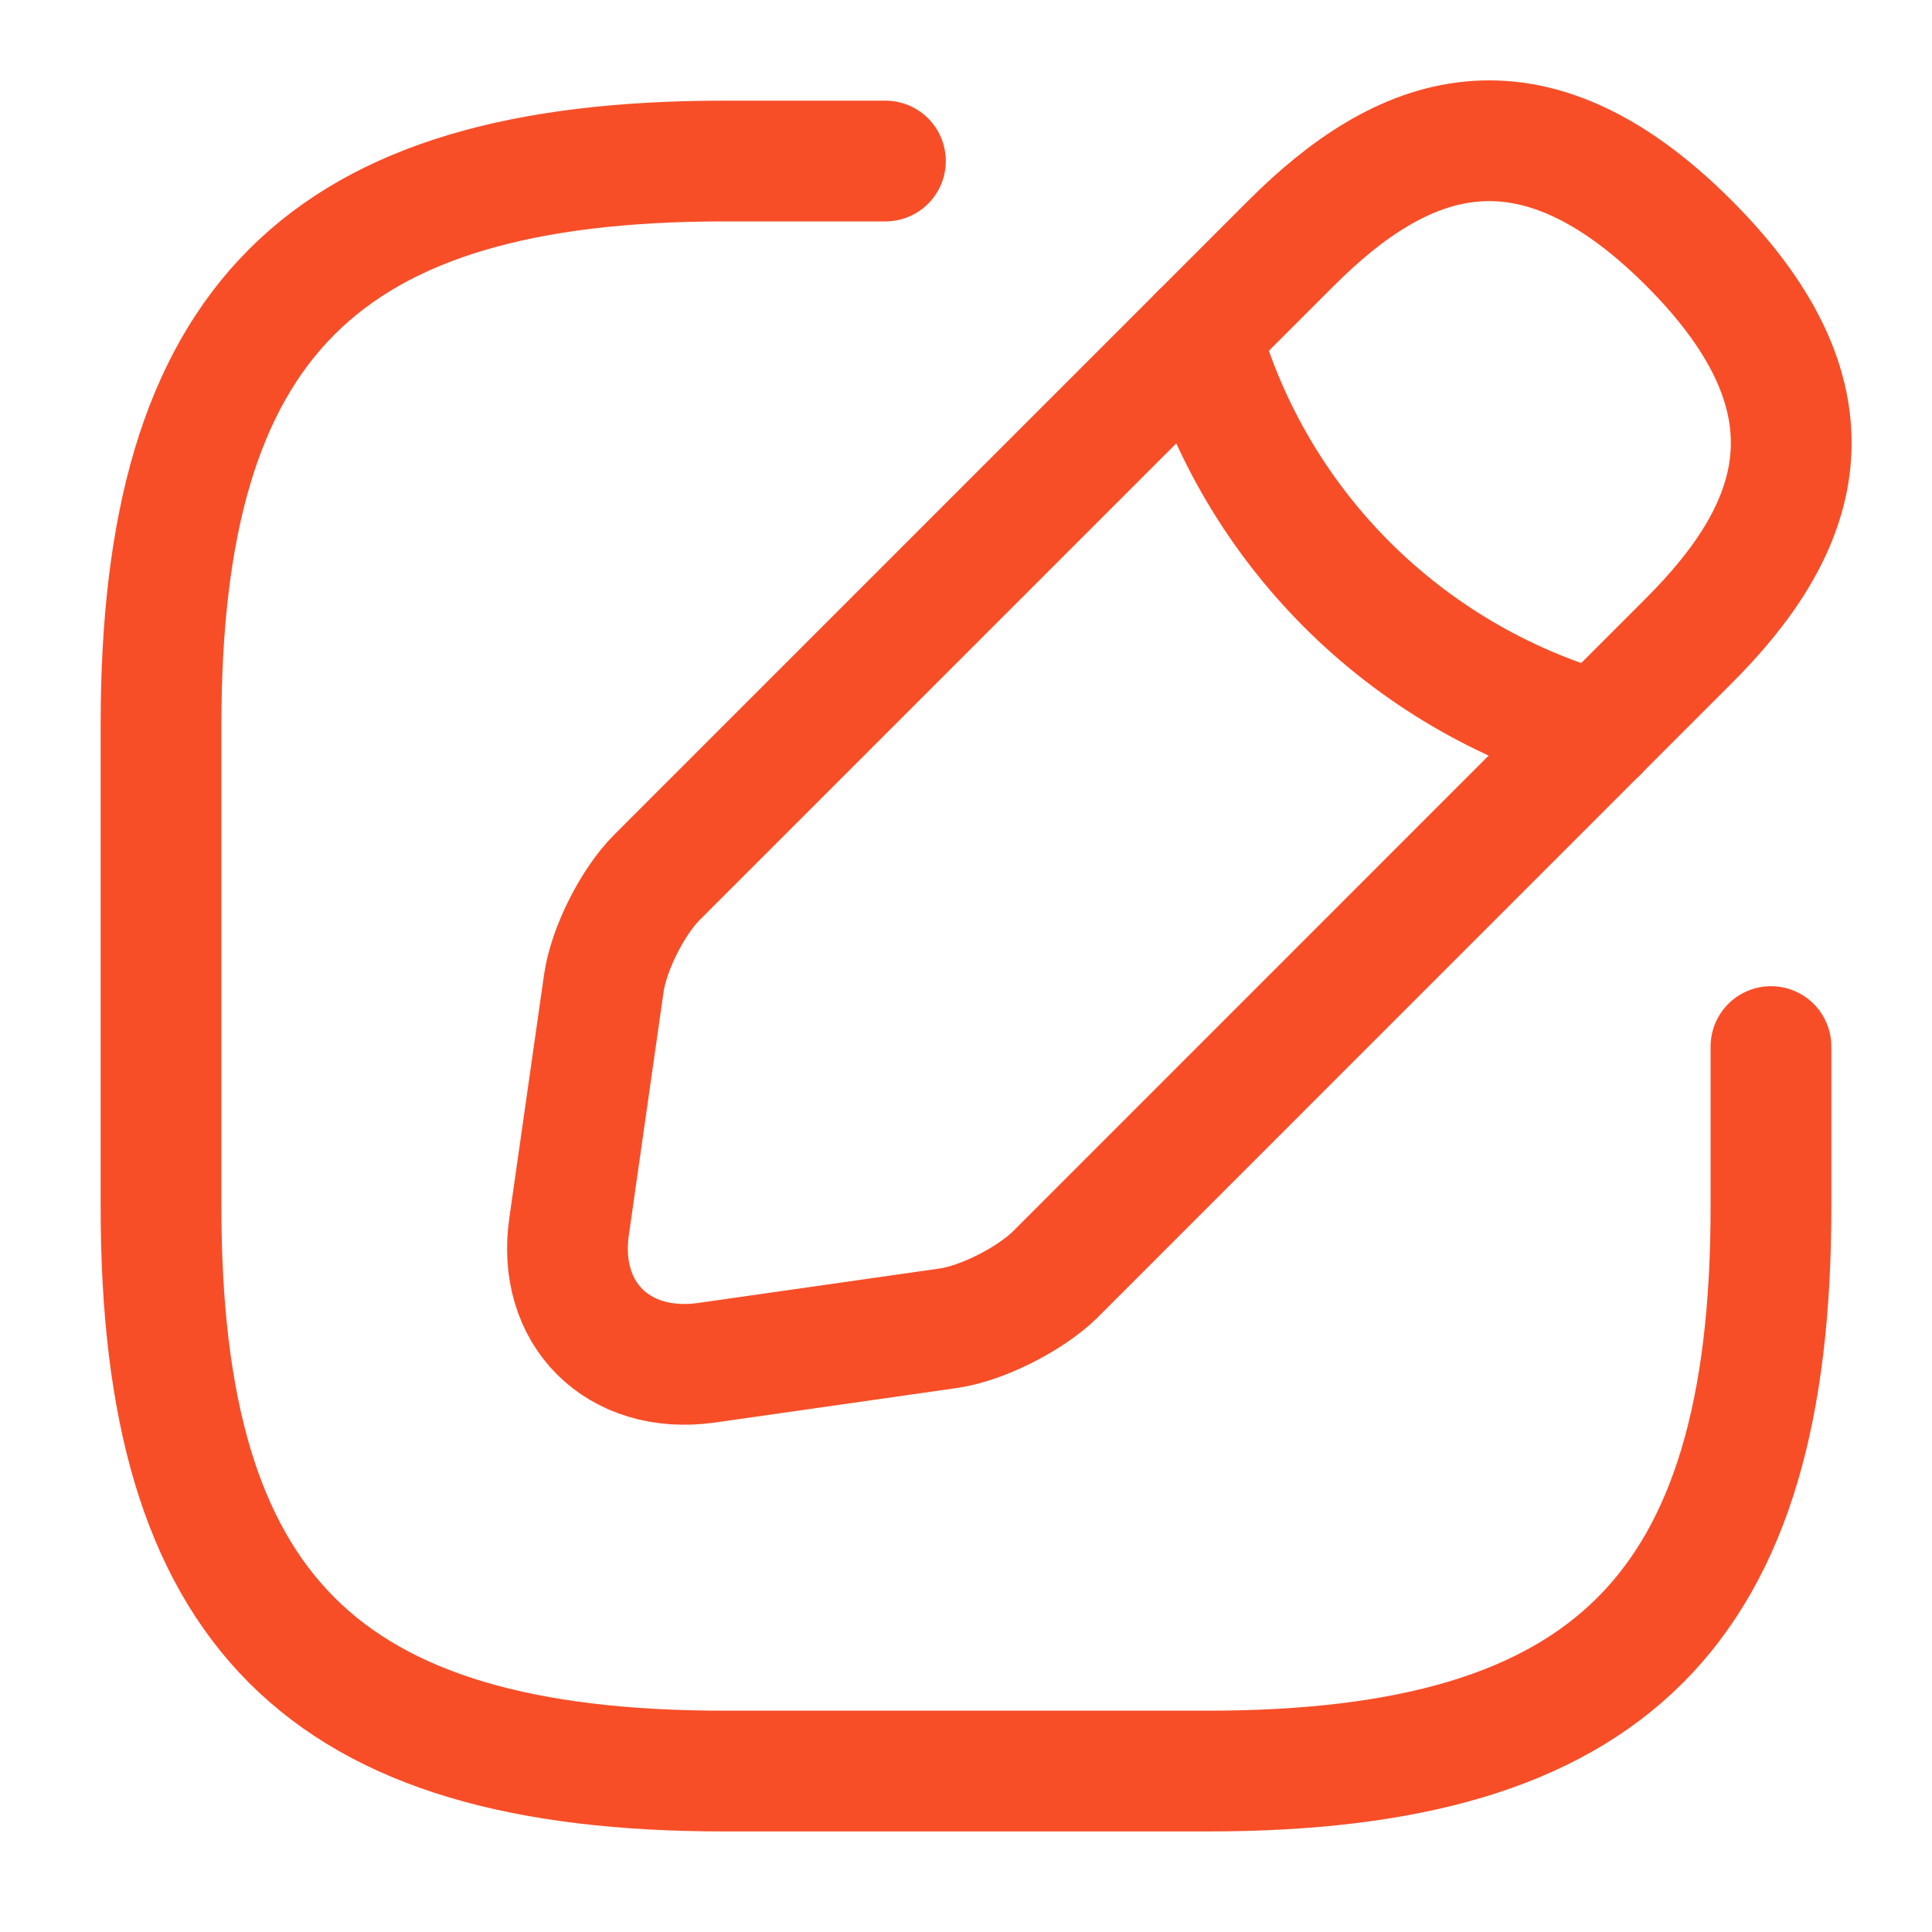
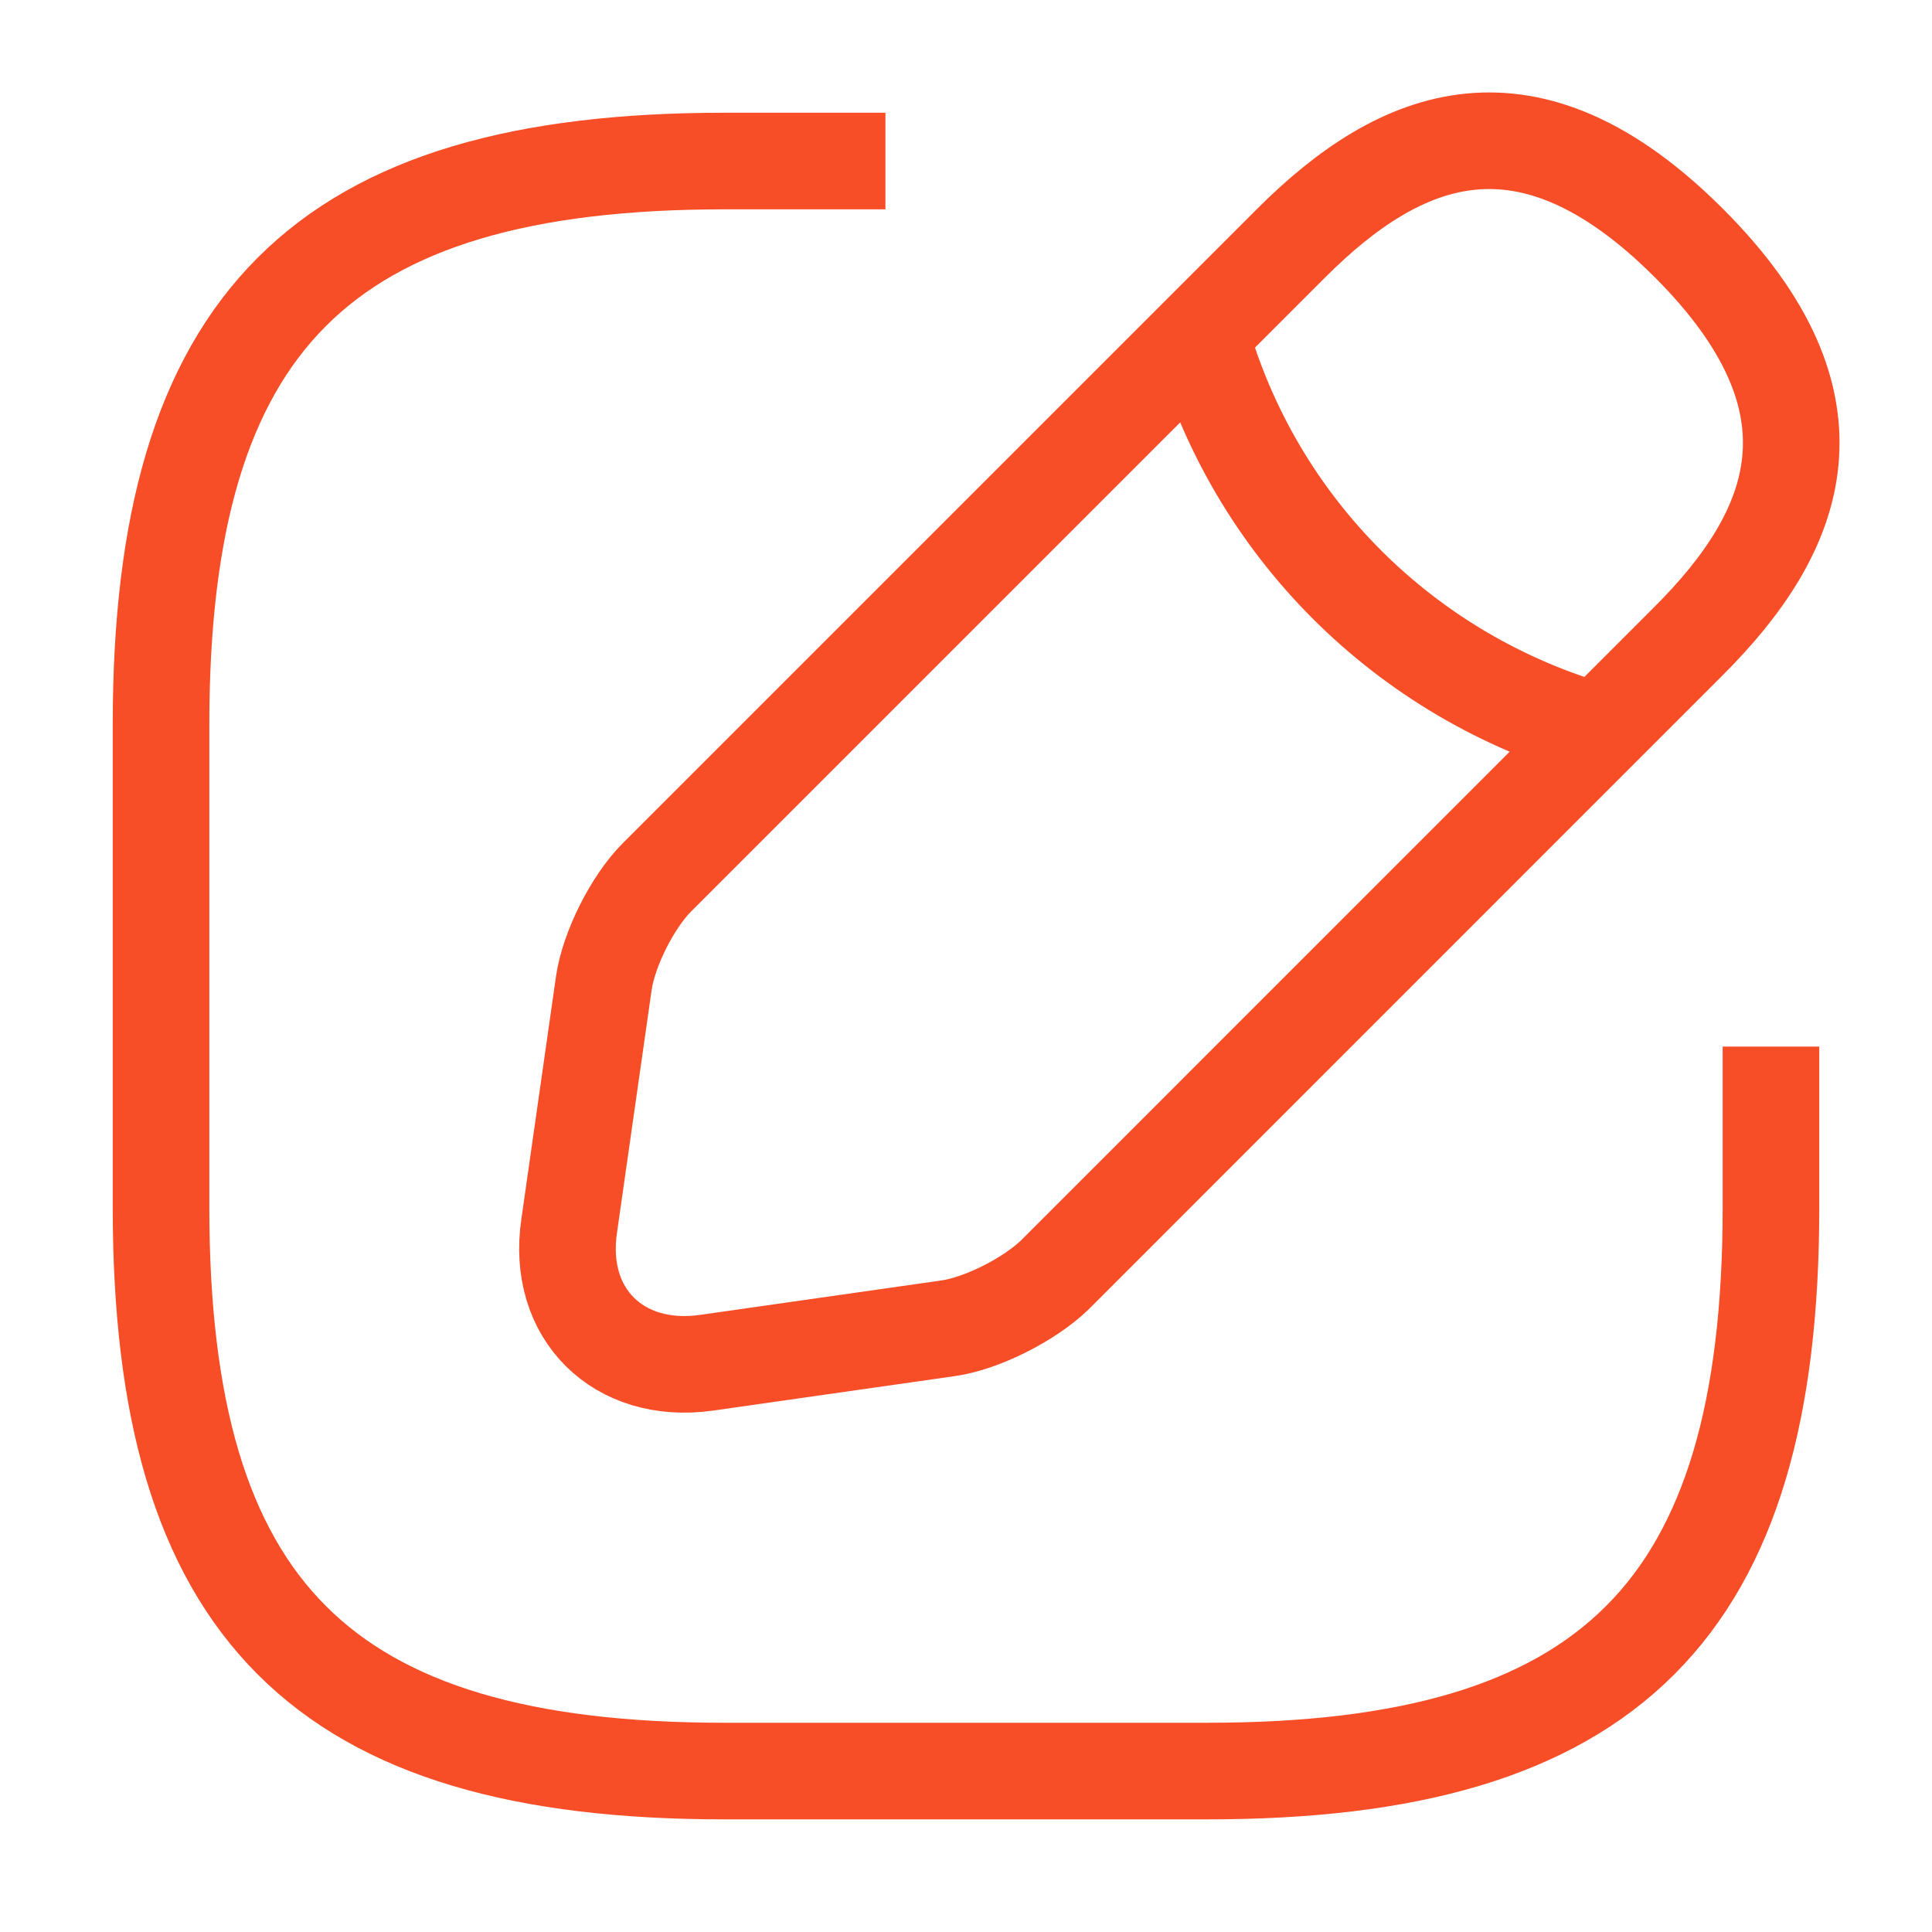
<svg xmlns="http://www.w3.org/2000/svg" width="20" height="20" viewBox="0 0 20 20" fill="none">
-   <path d="M9.166 1.667H7.5C3.333 1.667 1.667 3.334 1.667 7.5V12.5C1.667 16.667 3.333 18.334 7.5 18.334H12.5C16.666 18.334 18.333 16.667 18.333 12.5V10.834" stroke="#F74E28" stroke-width="1.25" stroke-linecap="round" stroke-linejoin="round" />
-   <path d="M13.367 2.516L6.8 9.083C6.55 9.333 6.3 9.825 6.25 10.183L5.892 12.691C5.758 13.6 6.4 14.233 7.308 14.108L9.817 13.75C10.167 13.7 10.658 13.45 10.917 13.2L17.483 6.633C18.617 5.5 19.15 4.183 17.483 2.516C15.817 0.85 14.5 1.383 13.367 2.516Z" stroke="#F74E28" stroke-width="1.25" stroke-miterlimit="10" stroke-linecap="round" stroke-linejoin="round" />
-   <path d="M12.425 3.458C12.984 5.45 14.542 7.008 16.542 7.575" stroke="#F74E28" stroke-width="1.25" stroke-miterlimit="10" stroke-linecap="round" stroke-linejoin="round" />
+   <path d="M9.166 1.667H7.5C3.333 1.667 1.667 3.334 1.667 7.5V12.5C1.667 16.667 3.333 18.334 7.5 18.334H12.5C16.666 18.334 18.333 16.667 18.333 12.5V10.834" stroke="#F74E28" strokeWidth="1.25" strokeLinecap="round" strokeLinejoin="round" />
+   <path d="M13.367 2.516L6.8 9.083C6.55 9.333 6.3 9.825 6.25 10.183L5.892 12.691C5.758 13.6 6.4 14.233 7.308 14.108L9.817 13.75C10.167 13.7 10.658 13.45 10.917 13.2L17.483 6.633C18.617 5.5 19.15 4.183 17.483 2.516C15.817 0.85 14.5 1.383 13.367 2.516Z" stroke="#F74E28" strokeWidth="1.25" strokeMiterlimit="10" strokeLinecap="round" strokeLinejoin="round" />
+   <path d="M12.425 3.458C12.984 5.45 14.542 7.008 16.542 7.575" stroke="#F74E28" strokeWidth="1.25" strokeMiterlimit="10" strokeLinecap="round" strokeLinejoin="round" />
</svg>
